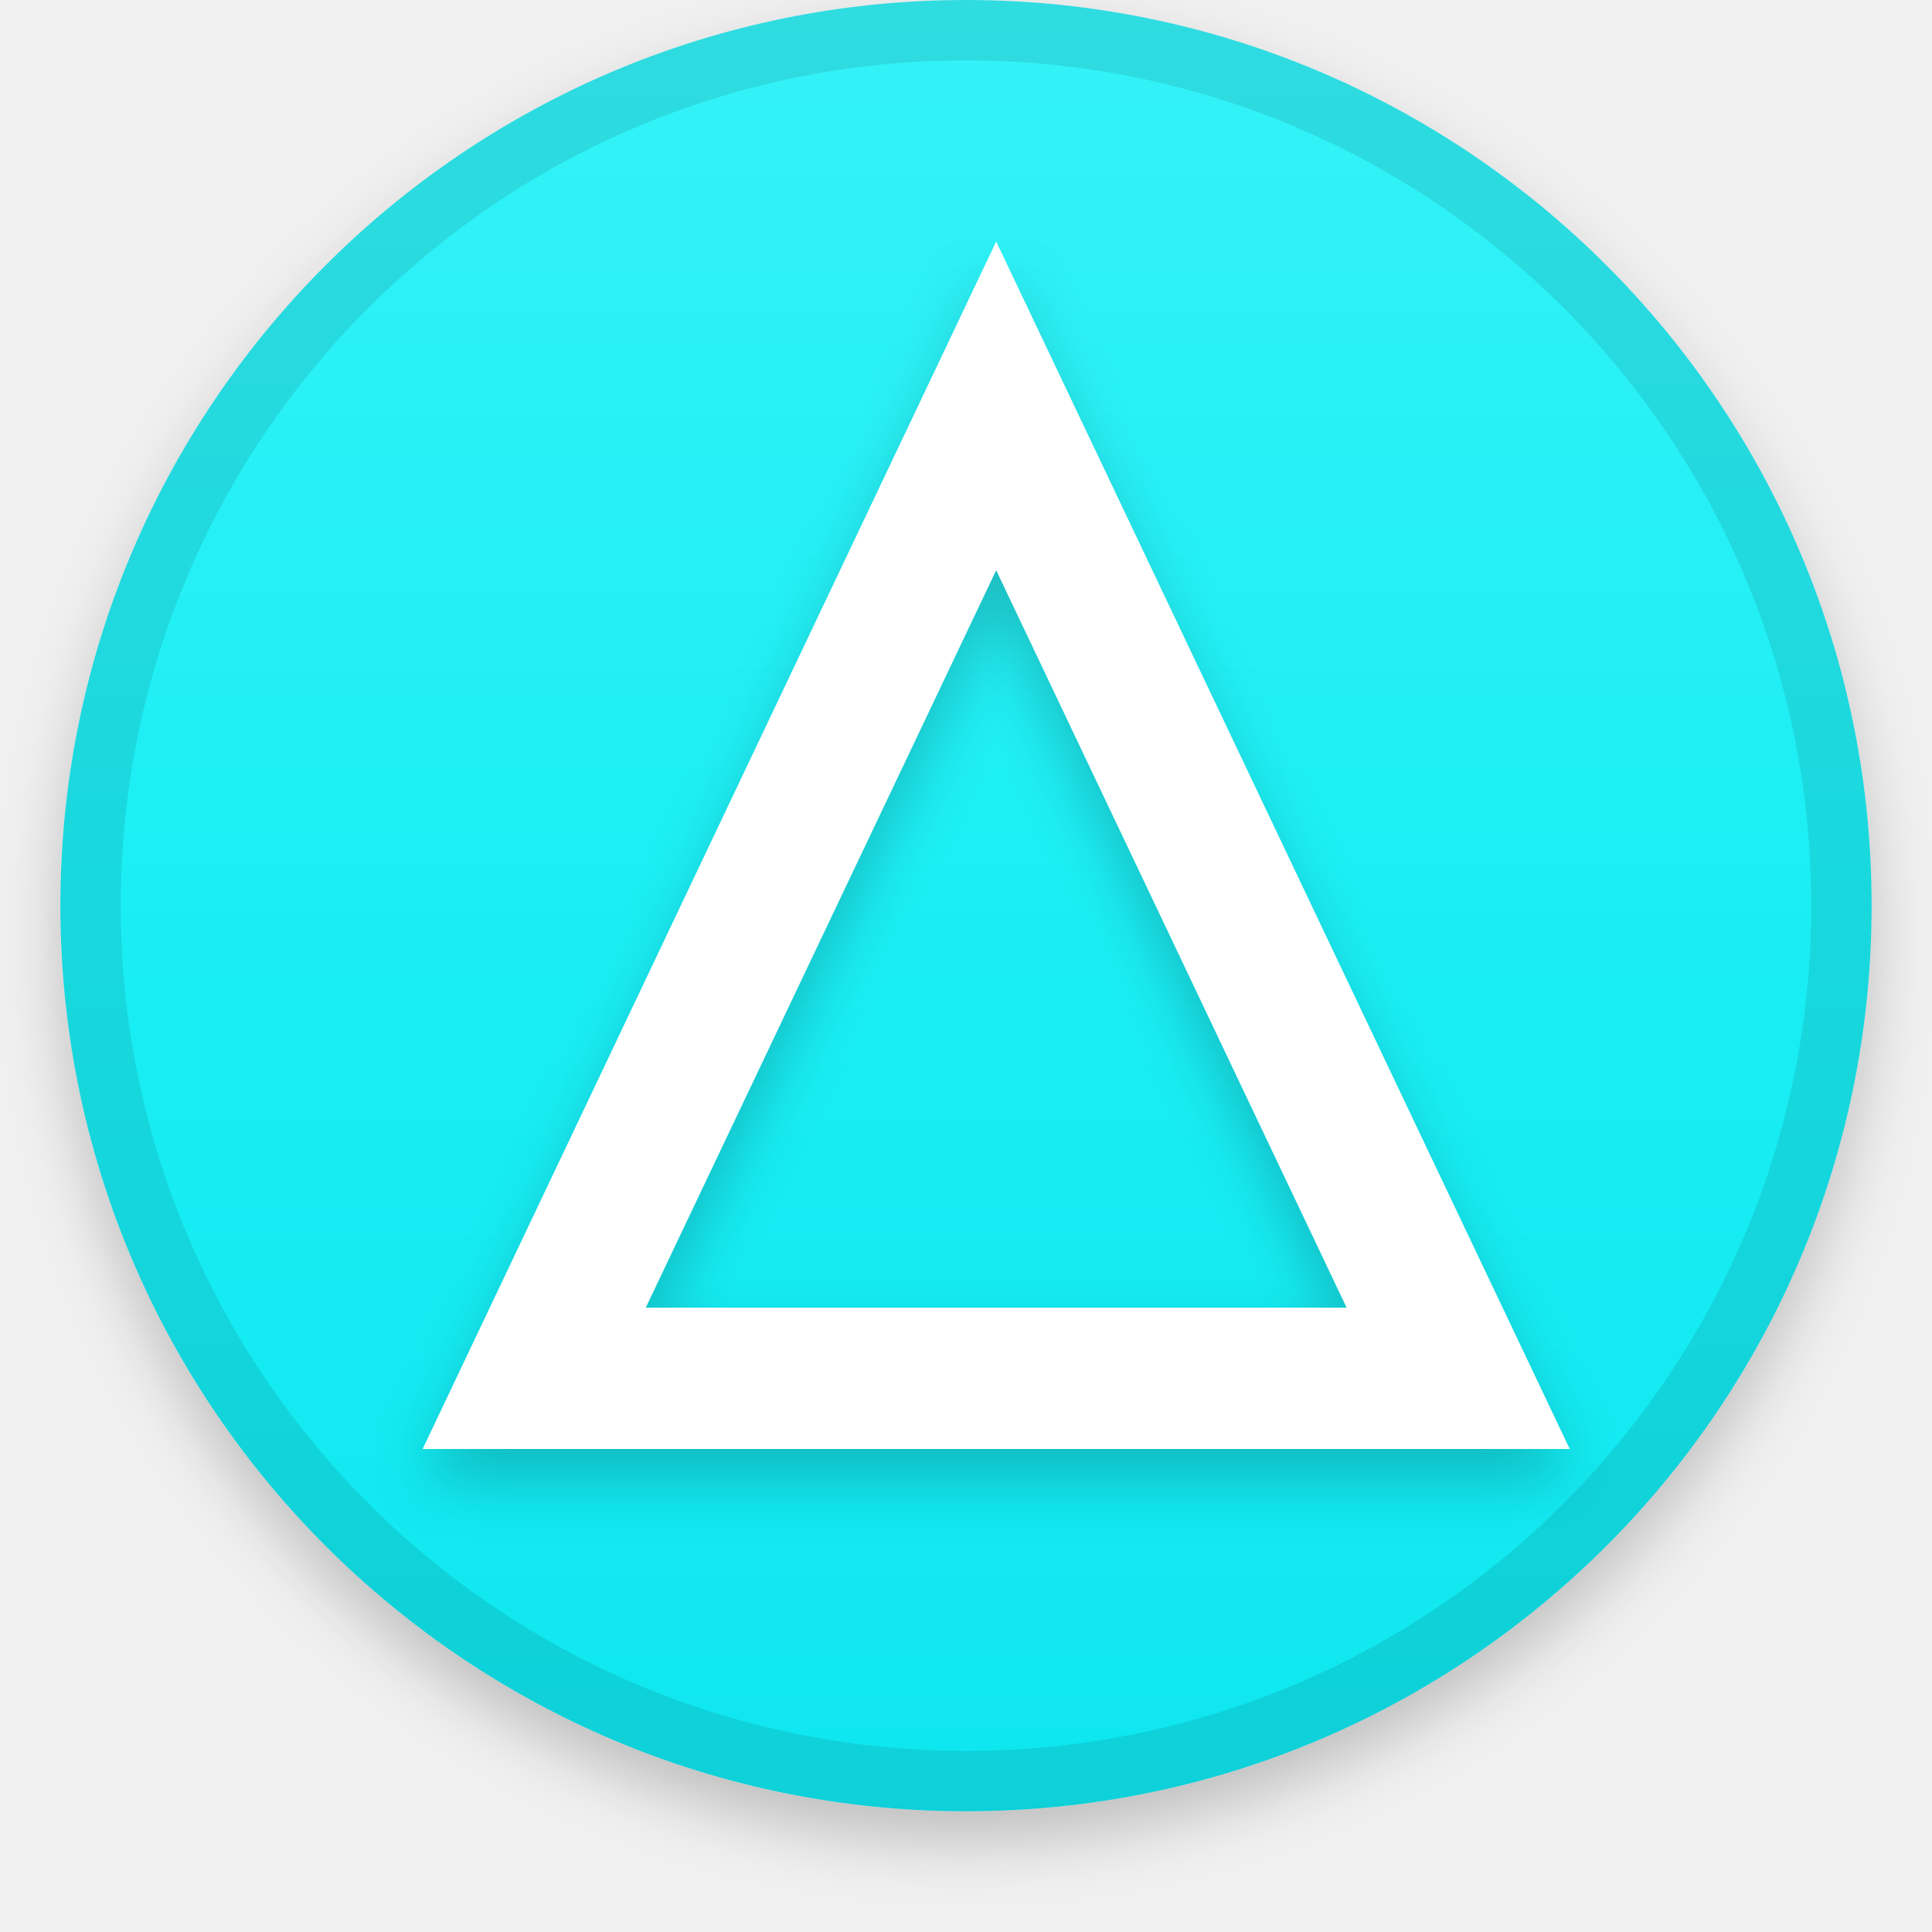
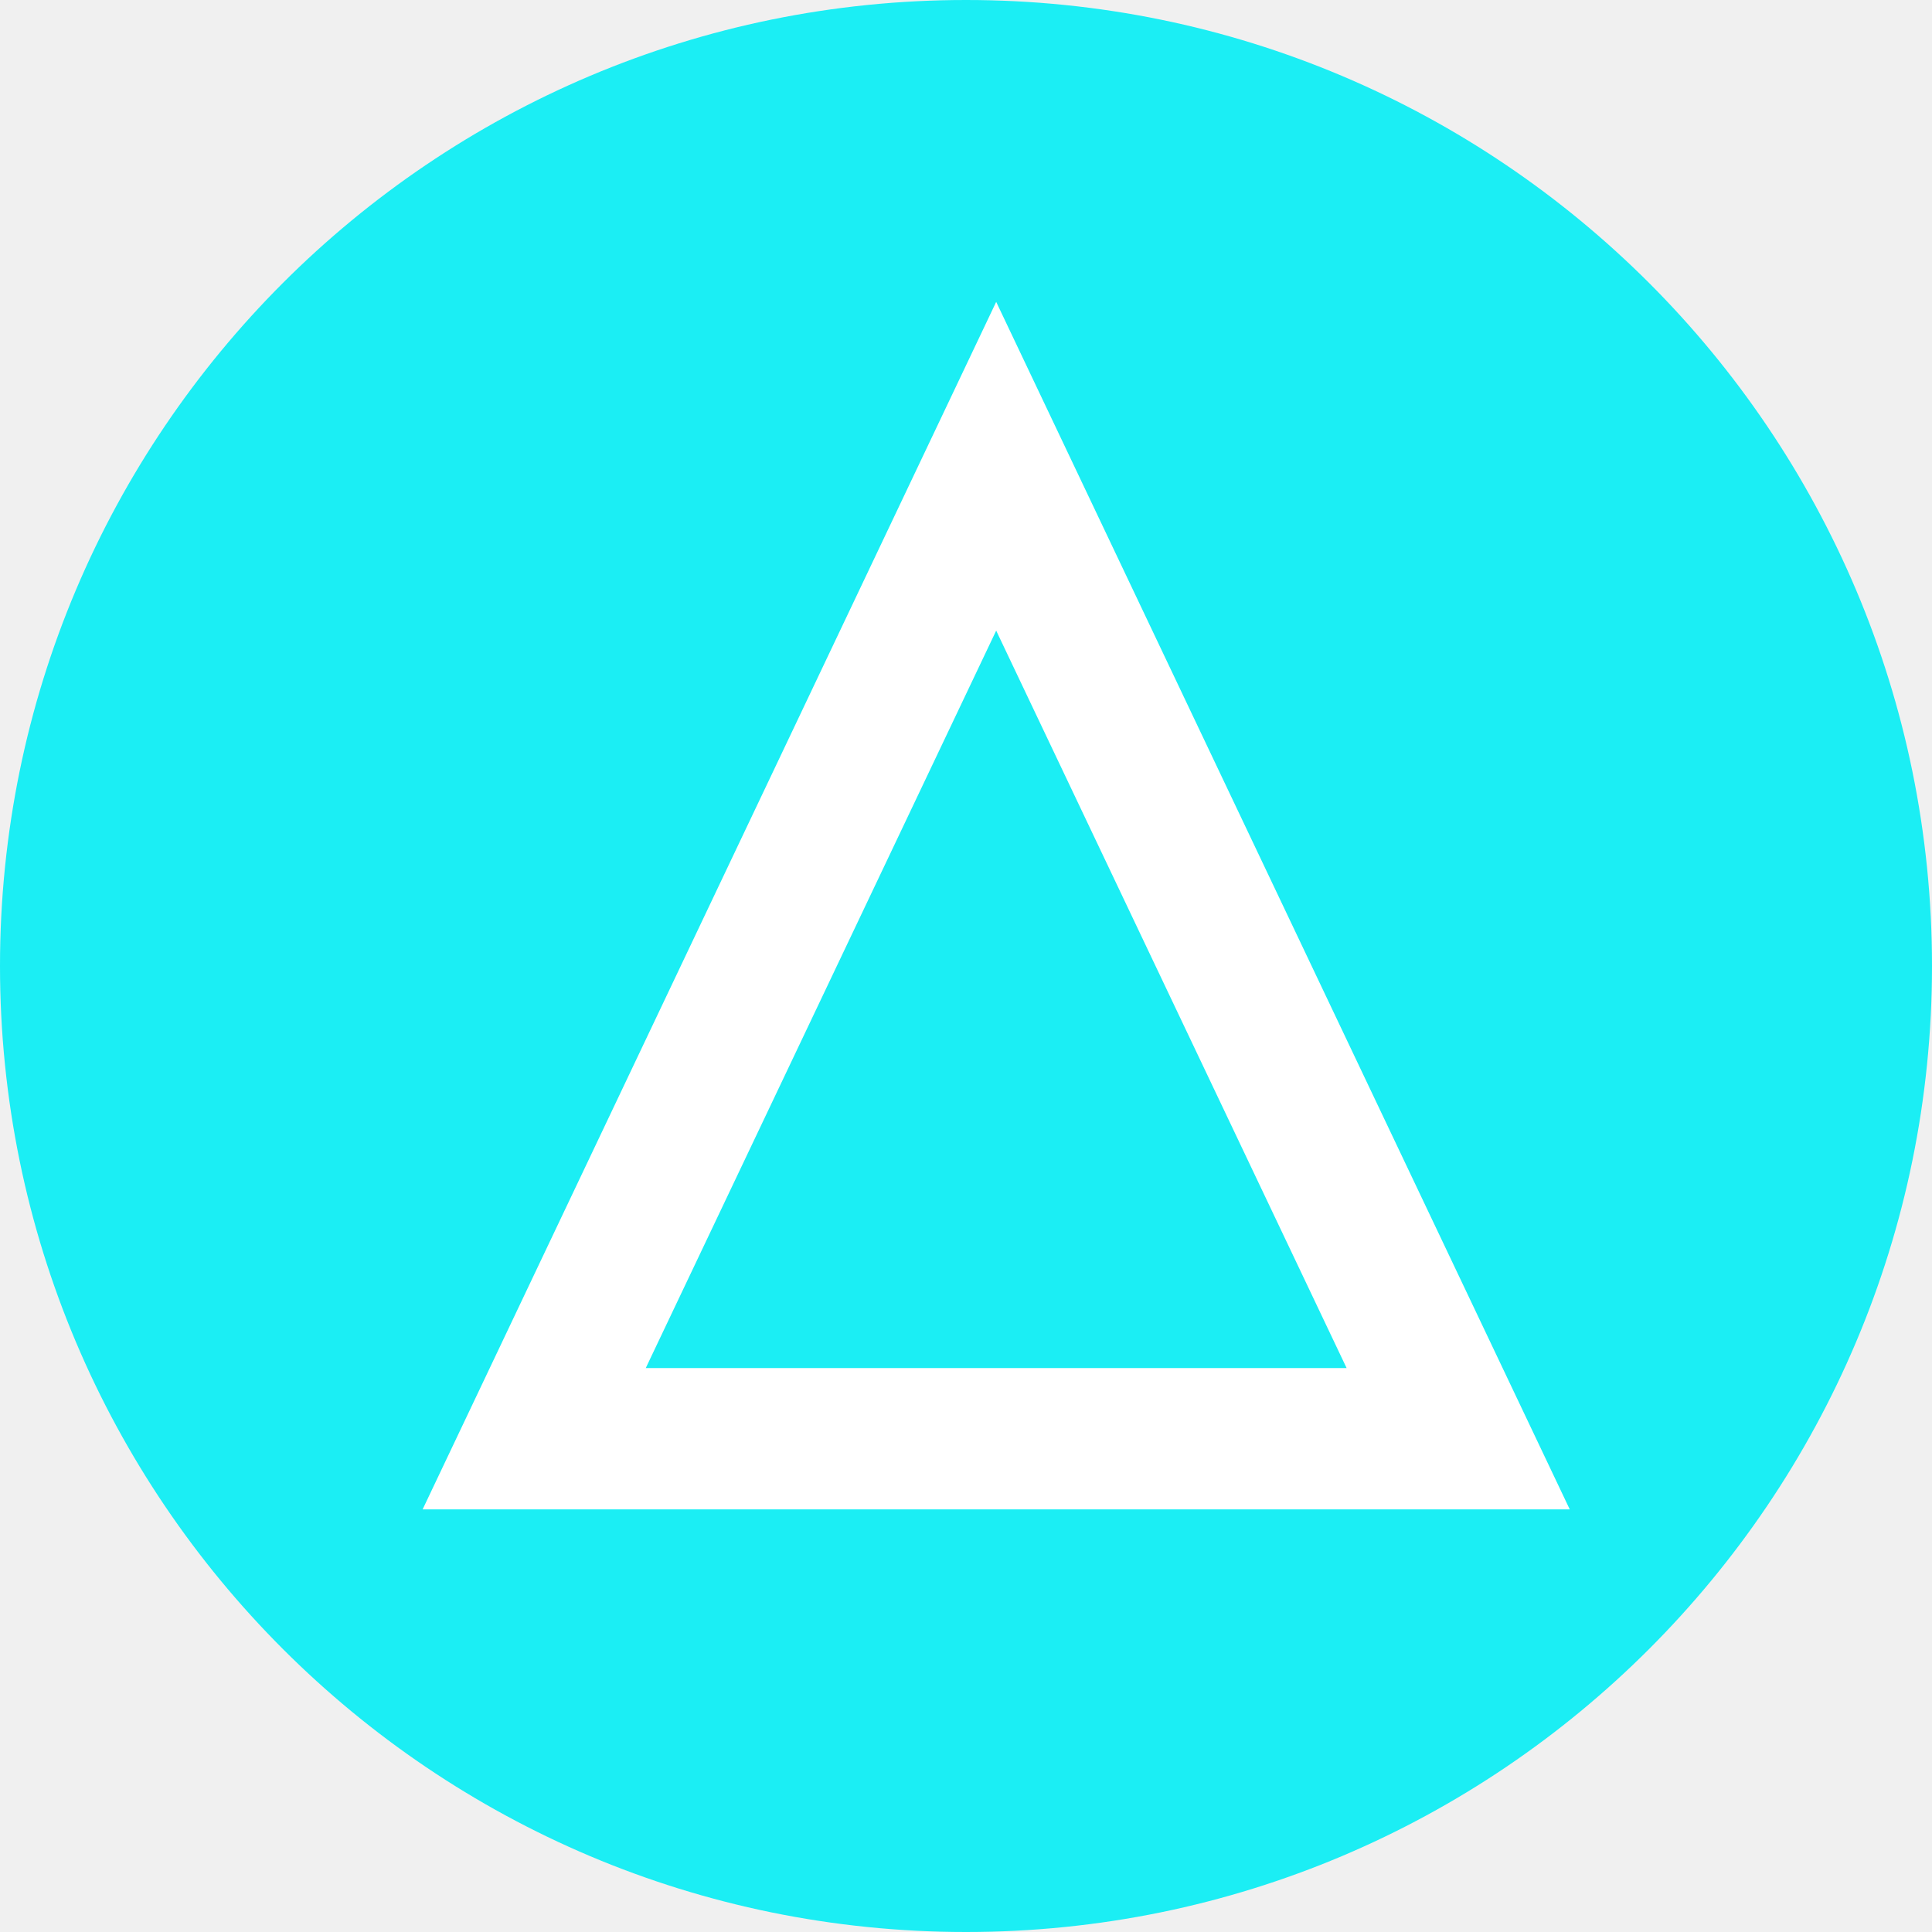
- <svg xmlns="http://www.w3.org/2000/svg" xmlns:xlink="http://www.w3.org/1999/xlink" width="32" height="32" viewBox="0 0 32 32">
-   <defs>
-     <linearGradient id="salt-c" x1="50%" x2="50%" y1="0%" y2="100%">
-       <stop offset="0%" stop-color="#FFF" stop-opacity=".5" />
-       <stop offset="100%" stop-opacity=".5" />
-     </linearGradient>
-     <circle id="salt-b" cx="16" cy="15" r="15" />
-     <filter id="salt-a" width="111.7%" height="111.7%" x="-5.8%" y="-4.2%" filterUnits="objectBoundingBox">
-       <feOffset dy=".5" in="SourceAlpha" result="shadowOffsetOuter1" />
-       <feGaussianBlur in="shadowOffsetOuter1" result="shadowBlurOuter1" stdDeviation=".5" />
-       <feComposite in="shadowBlurOuter1" in2="SourceAlpha" operator="out" result="shadowBlurOuter1" />
-       <feColorMatrix in="shadowBlurOuter1" values="0 0 0 0 0   0 0 0 0 0   0 0 0 0 0  0 0 0 0.199 0" />
-     </filter>
-     <path id="salt-e" d="M16.5,9.445 L22.304,21.659 L10.696,21.659 L16.5,9.445 Z M16.5,4 L7,24 L26,24 L16.5,4 Z" />
-     <filter id="salt-d" width="118.4%" height="117.5%" x="-9.2%" y="-6.2%" filterUnits="objectBoundingBox">
-       <feOffset dy=".5" in="SourceAlpha" result="shadowOffsetOuter1" />
-       <feGaussianBlur in="shadowOffsetOuter1" result="shadowBlurOuter1" stdDeviation=".5" />
-       <feColorMatrix in="shadowBlurOuter1" values="0 0 0 0 0   0 0 0 0 0   0 0 0 0 0  0 0 0 0.204 0" />
-     </filter>
-   </defs>
-   <g fill="none" fill-rule="evenodd">
-     <g fill-rule="nonzero">
-       <use fill="#000" filter="url(#salt-a)" xlink:href="#salt-b" />
-       <use fill="#1BEEF4" fill-rule="evenodd" xlink:href="#salt-b" />
-       <use fill="url(#salt-c)" fill-rule="evenodd" style="mix-blend-mode:soft-light" xlink:href="#salt-b" />
-       <circle cx="16" cy="15" r="14.5" stroke="#000" stroke-opacity=".097" />
-     </g>
-     <g fill-rule="nonzero">
-       <use fill="#000" filter="url(#salt-d)" xlink:href="#salt-e" />
-       <use fill="#FFF" fill-rule="evenodd" xlink:href="#salt-e" />
-     </g>
+ <svg xmlns="http://www.w3.org/2000/svg" width="32" height="32">
+   <g fill="none">
+     <circle cx="16" cy="16" r="16" fill="#1BEEF4" />
+     <path fill="#FFF" d="M16.5 10.445l5.804 12.214H10.696L16.5 10.445zM16.5 5L7 25h19L16.5 5z" />
  </g>
</svg>
